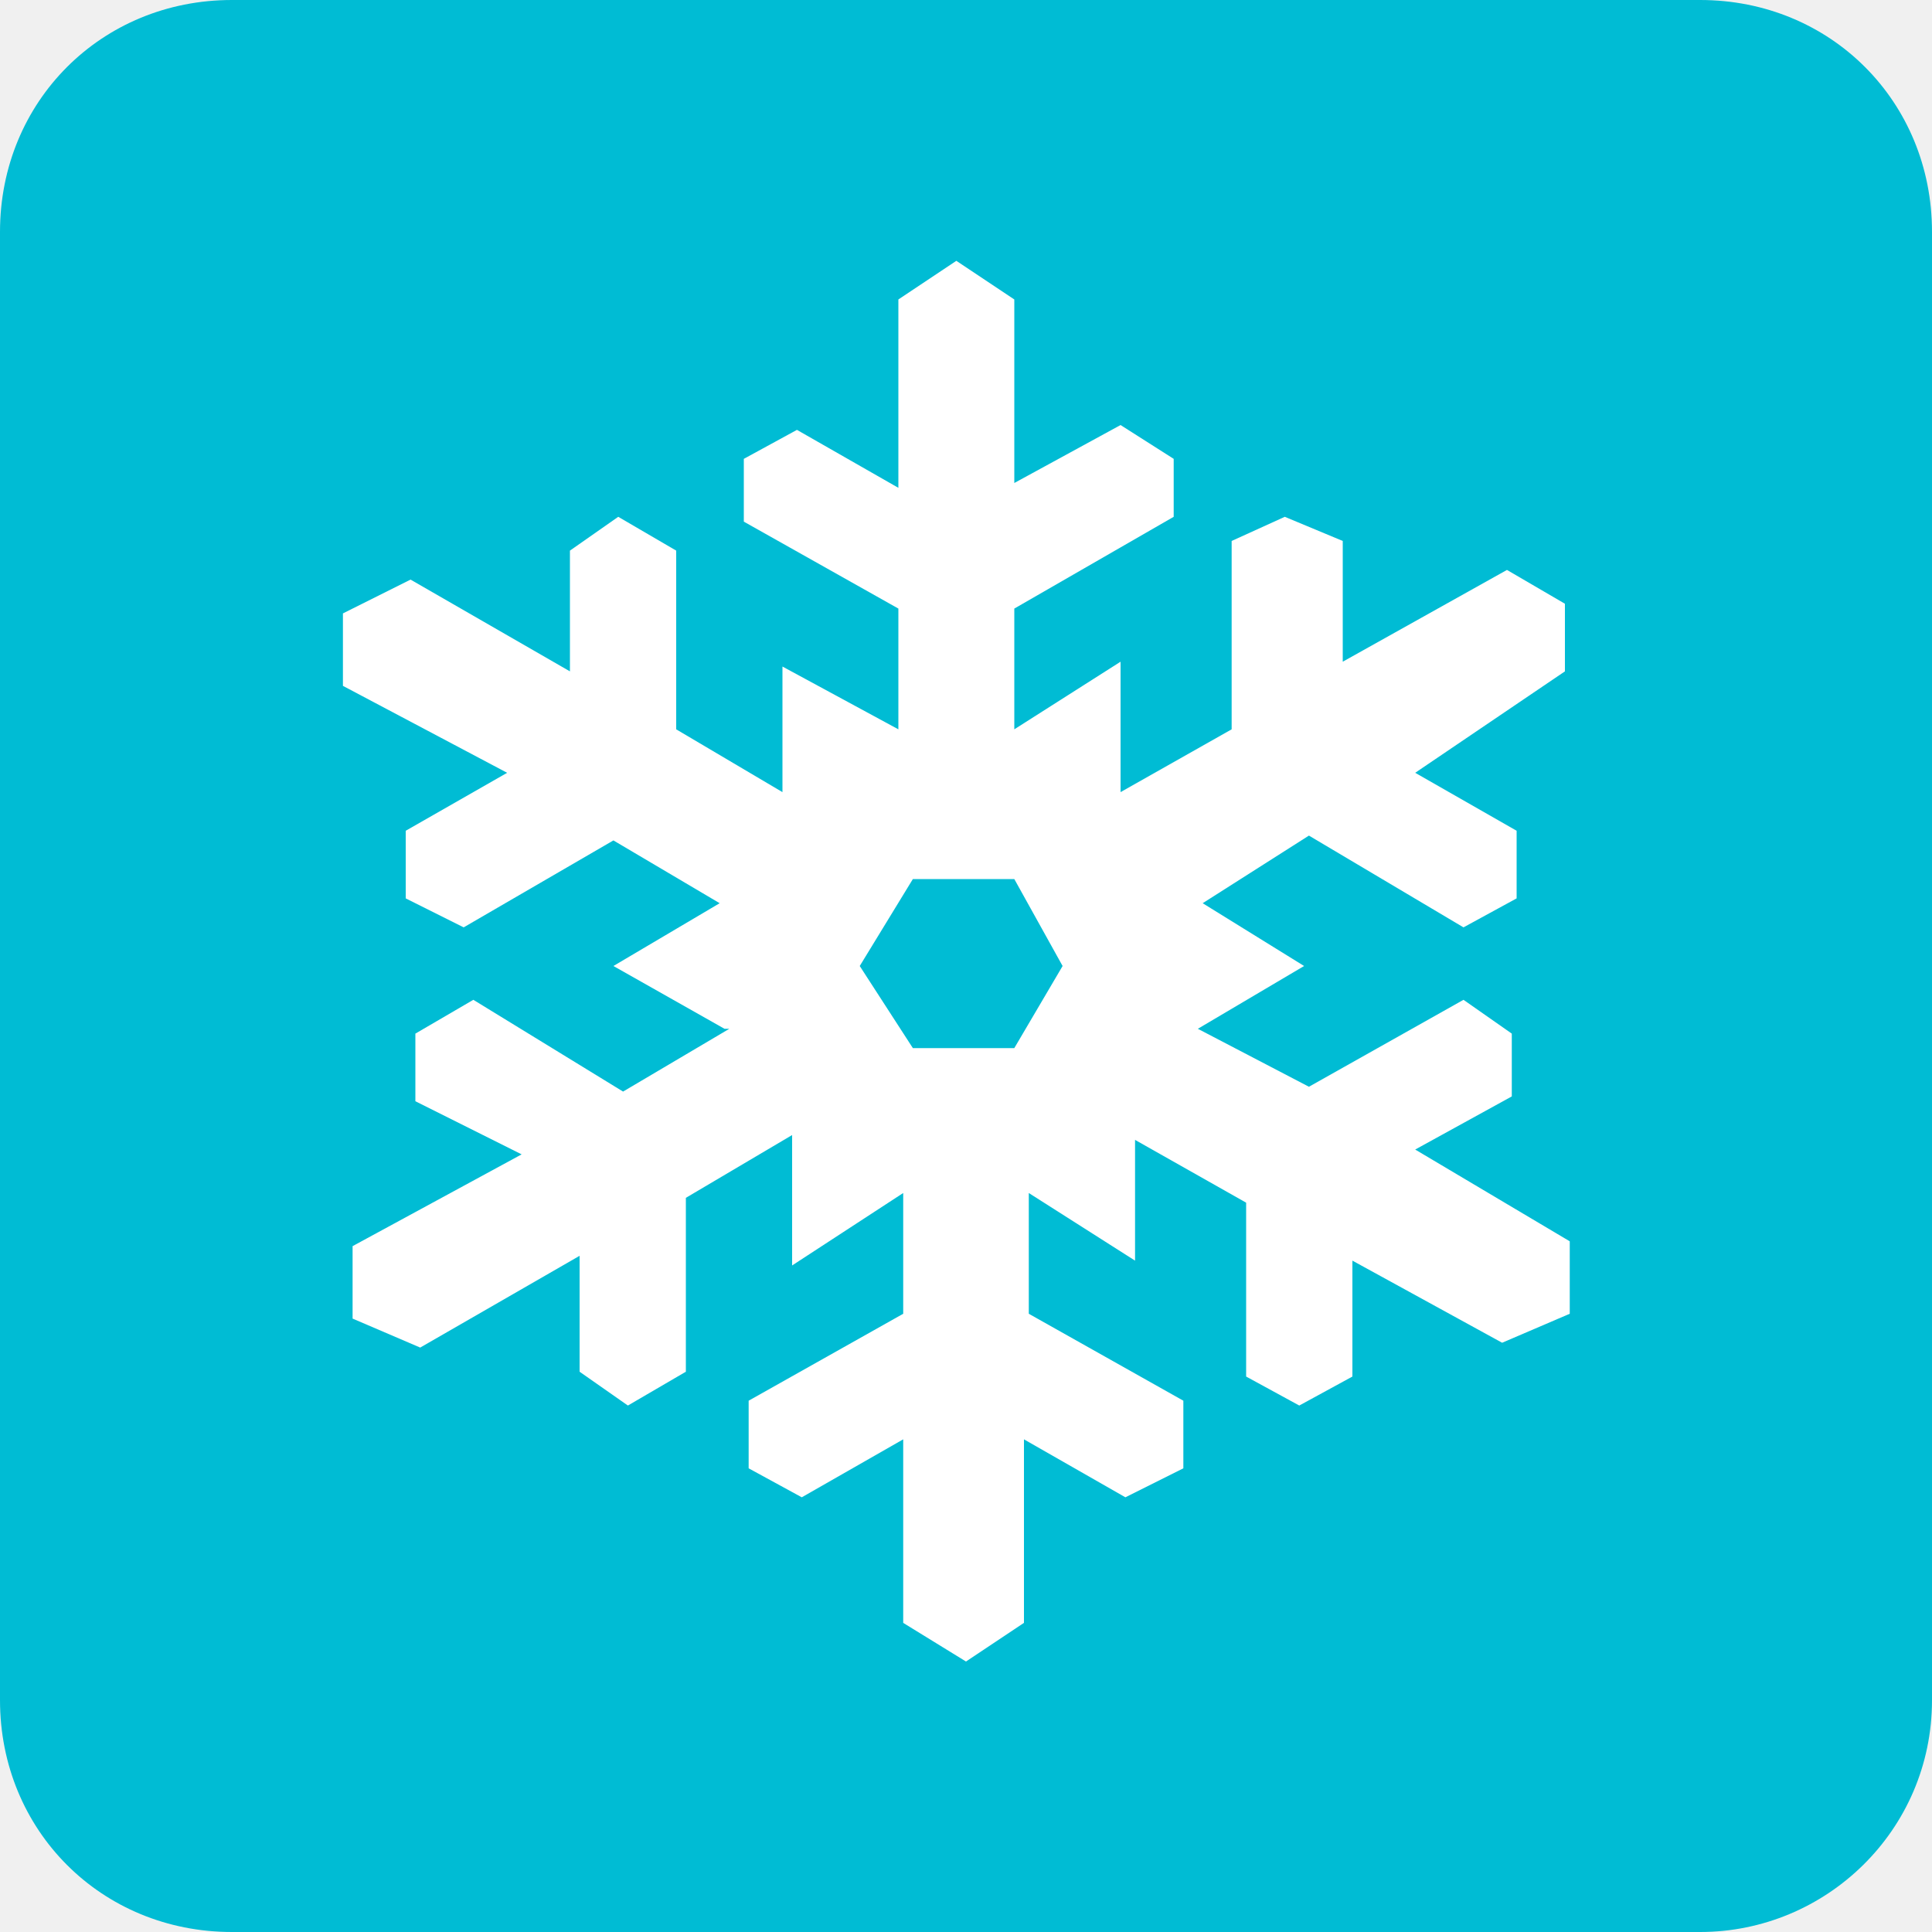
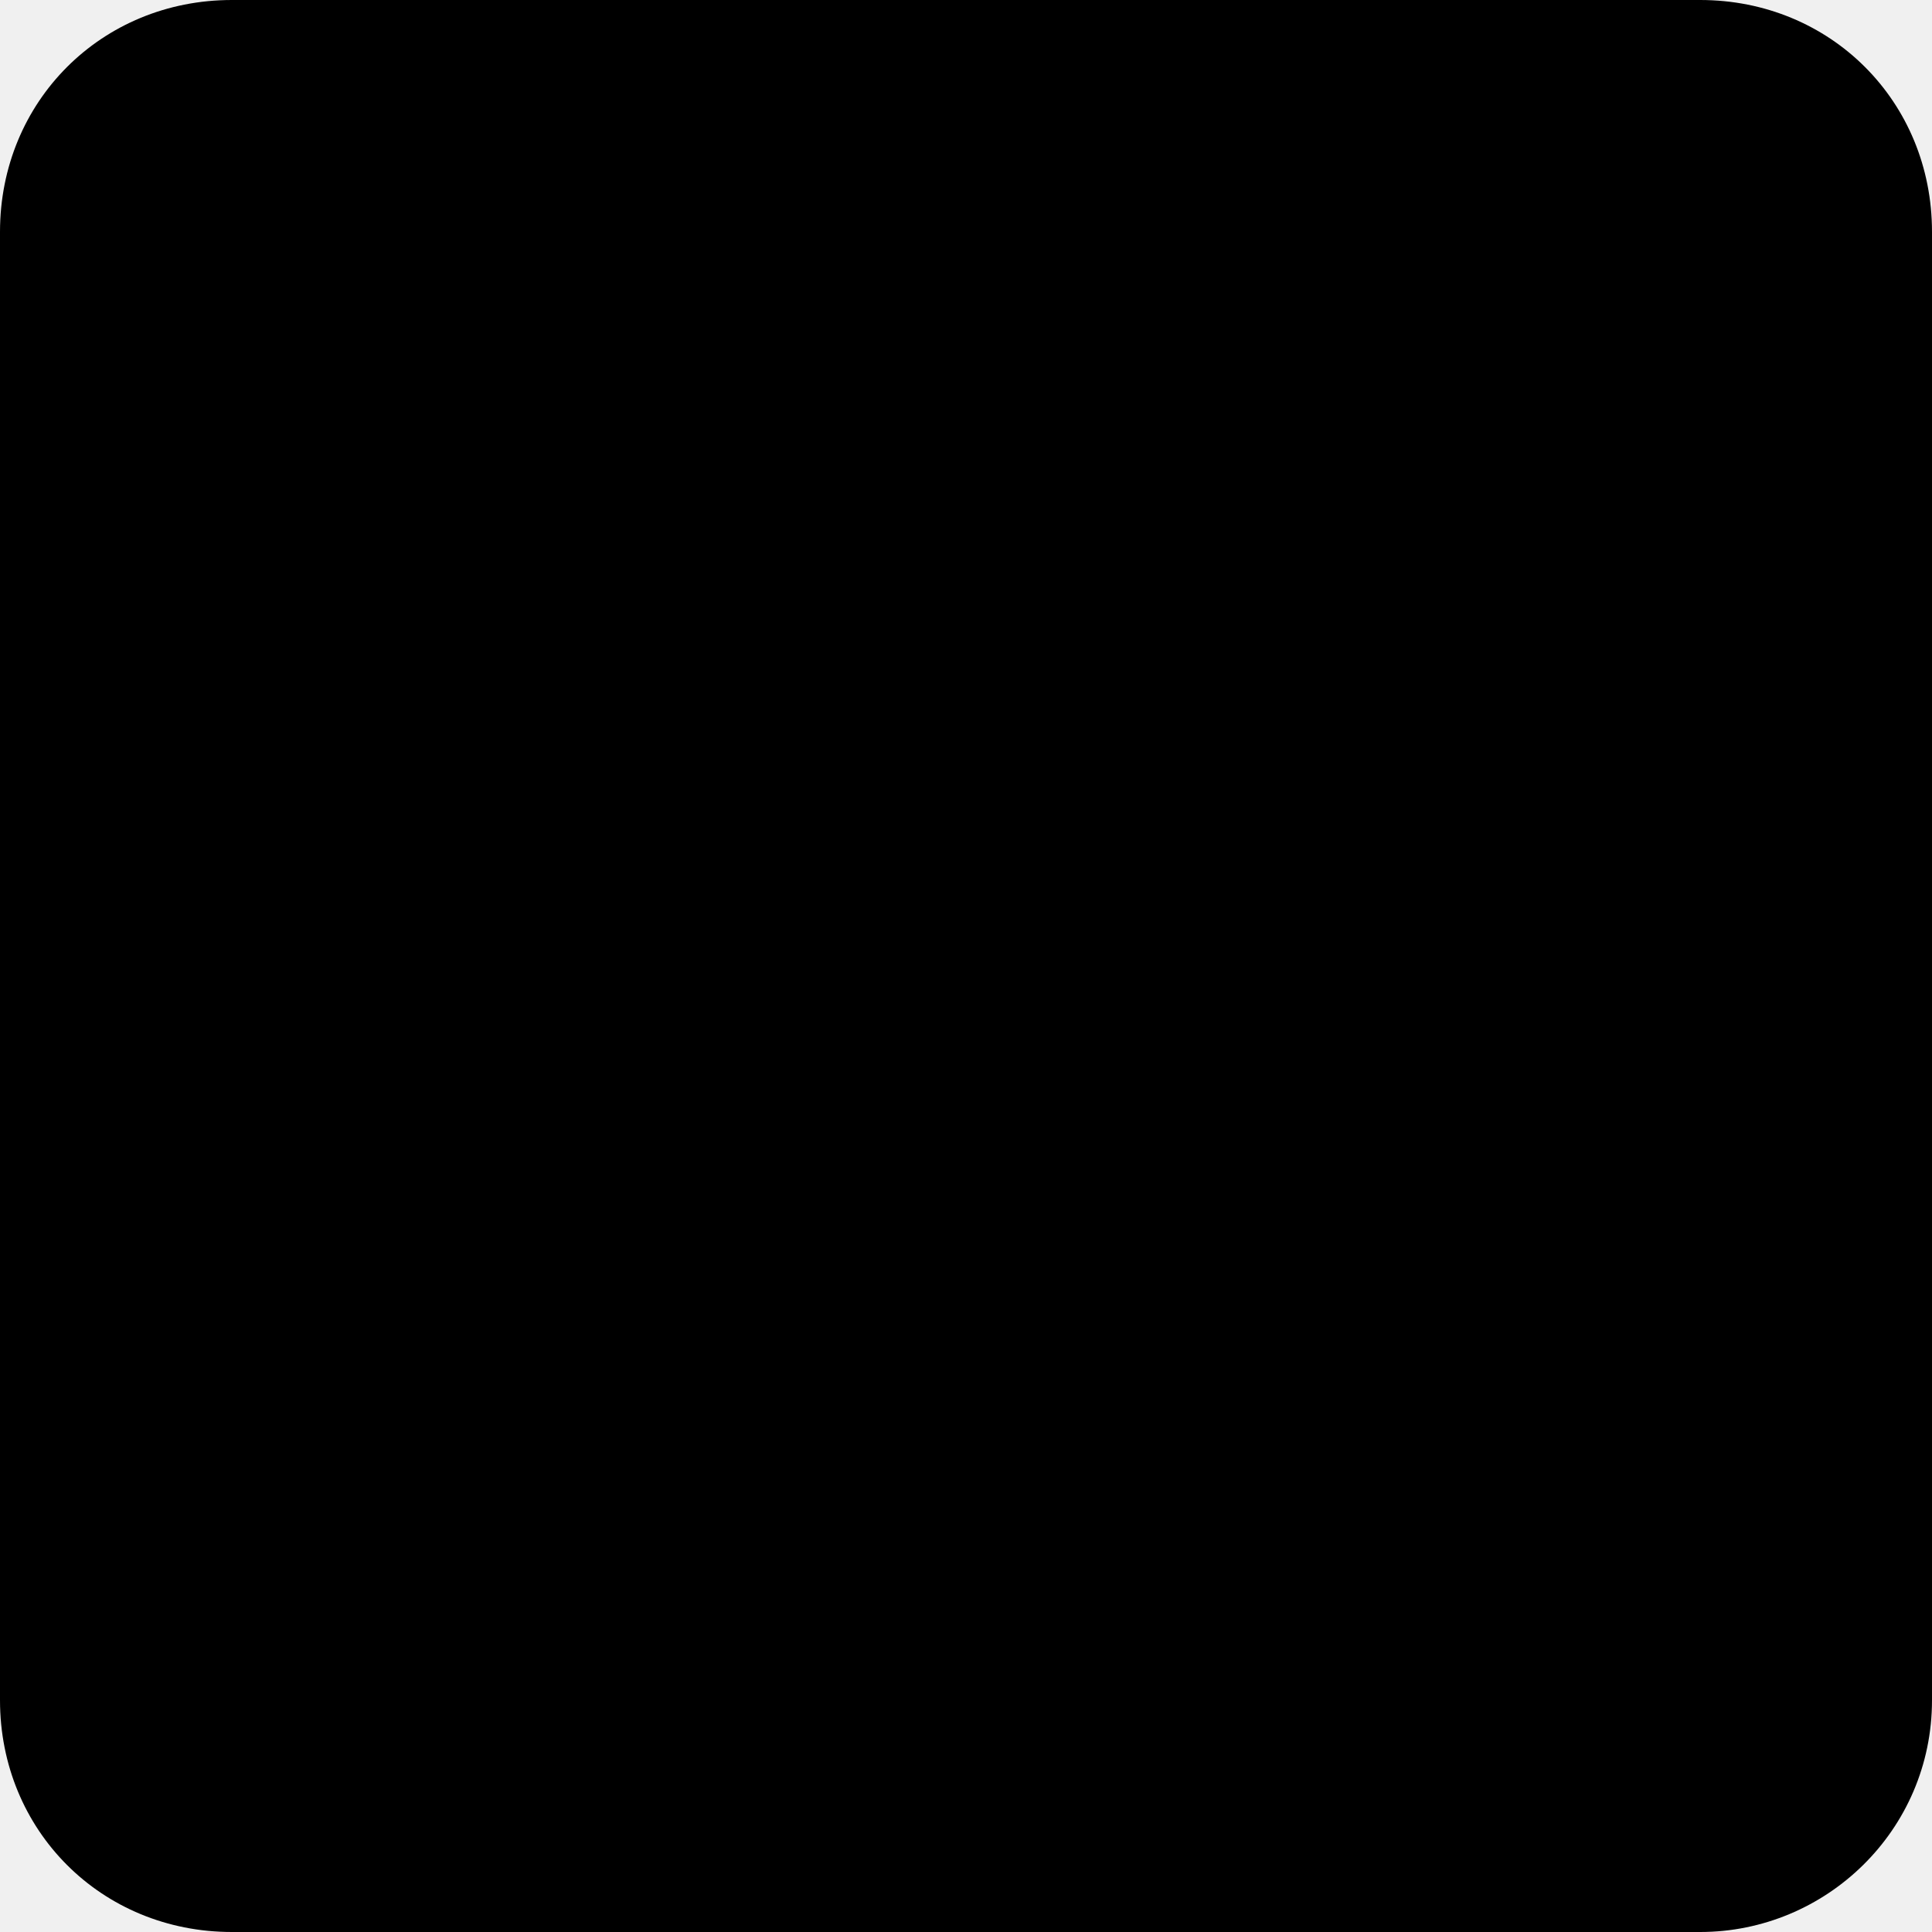
<svg xmlns="http://www.w3.org/2000/svg" version="1.1" id="Layer_1" x="0px" y="0px" width="40px" height="40px" viewBox="0 0 40 40" enable-background="new 0 0 40 40" xml:space="preserve">
  <g>
-     <path fill="#00BCD4" d="M35.2,40c2.6,0,4.8-2.1,4.8-4.8V4.8C40,2.1,37.9,0,35.2,0H4.8C2.1,0,0,2.1,0,4.8v30.4C0,37.9,2.1,40,4.8,40   H35.2z" />
-     <path fill="#FFFFFF" d="M18.7,33.6v-3.8L16.6,31l-1.1-0.6V29l3.2-1.8v-2.5l-2.3,1.5v-2.7l-2.2,1.3v3.6l-1.2,0.7l-1-0.7V26l-3.3,1.9   l-1.4-0.6v-1.5l3.5-1.9l-2.2-1.1v-1.4l1.2-0.7l3.1,1.9l2.2-1.3l-0.1,0L12.7,20l2.2-1.3l-2.2-1.3l-3.1,1.8l-1.2-0.6v-1.4l2.1-1.2   l-3.4-1.8v-1.5L8.5,12l3.3,1.9v-2.5l1-0.7l1.2,0.7l0,3.7l2.2,1.3l0-2.6l2.4,1.3v-2.5l-3.2-1.8V9.5l1.1-0.6l2.1,1.2V6.2l1.2-0.8   l1.2,0.8V10l2.2-1.2l1.1,0.7v1.2l-3.3,1.9v2.5l2.2-1.4v2.7l2.3-1.3v-3.9l1.1-0.5l1.2,0.5v2.5l3.4-1.9l1.2,0.7v1.4L29.3,16l2.1,1.2   v1.4l-1.1,0.6l-3.2-1.9l-2.2,1.4L27,20l-2.2,1.3l2.3,1.2l3.2-1.8l1,0.7v1.3l-2,1.1l3.2,1.9v1.5l-1.4,0.6L28,26.1v2.4l-1.1,0.6   l-1.1-0.6v-3.6l-2.3-1.3v2.5l-2.2-1.4v2.5l3.2,1.8v1.4L23.3,31l-2.1-1.2v3.8l-1.2,0.8L18.7,33.6z M17.8,20l1.1,1.7h2.1l1-1.7   l-1-1.8h-2.1L17.8,20z" />
+     <path fill="currentColor" d="M35.2,40c2.6,0,4.8-2.1,4.8-4.8V4.8C40,2.1,37.9,0,35.2,0H4.8C2.1,0,0,2.1,0,4.8v30.4C0,37.9,2.1,40,4.8,40   H35.2z" />
+     <path d="M18.7,33.6v-3.8L16.6,31l-1.1-0.6V29l3.2-1.8v-2.5l-2.3,1.5v-2.7l-2.2,1.3v3.6l-1.2,0.7l-1-0.7V26l-3.3,1.9   l-1.4-0.6v-1.5l3.5-1.9l-2.2-1.1v-1.4l1.2-0.7l3.1,1.9l2.2-1.3l-0.1,0L12.7,20l2.2-1.3l-2.2-1.3l-3.1,1.8l-1.2-0.6v-1.4l2.1-1.2   l-3.4-1.8v-1.5L8.5,12l3.3,1.9v-2.5l1-0.7l1.2,0.7l0,3.7l2.2,1.3l0-2.6l2.4,1.3v-2.5l-3.2-1.8V9.5l1.1-0.6l2.1,1.2V6.2l1.2-0.8   l1.2,0.8V10l2.2-1.2l1.1,0.7v1.2l-3.3,1.9v2.5l2.2-1.4v2.7l2.3-1.3v-3.9l1.1-0.5l1.2,0.5v2.5l3.4-1.9l1.2,0.7v1.4L29.3,16l2.1,1.2   v1.4l-1.1,0.6l-3.2-1.9l-2.2,1.4L27,20l-2.2,1.3l2.3,1.2l3.2-1.8l1,0.7v1.3l-2,1.1l3.2,1.9v1.5l-1.4,0.6L28,26.1v2.4l-1.1,0.6   l-1.1-0.6v-3.6l-2.3-1.3v2.5l-2.2-1.4v2.5l3.2,1.8v1.4L23.3,31l-2.1-1.2v3.8l-1.2,0.8L18.7,33.6z M17.8,20l1.1,1.7h2.1l1-1.7   l-1-1.8h-2.1L17.8,20z" />
  </g>
</svg>
